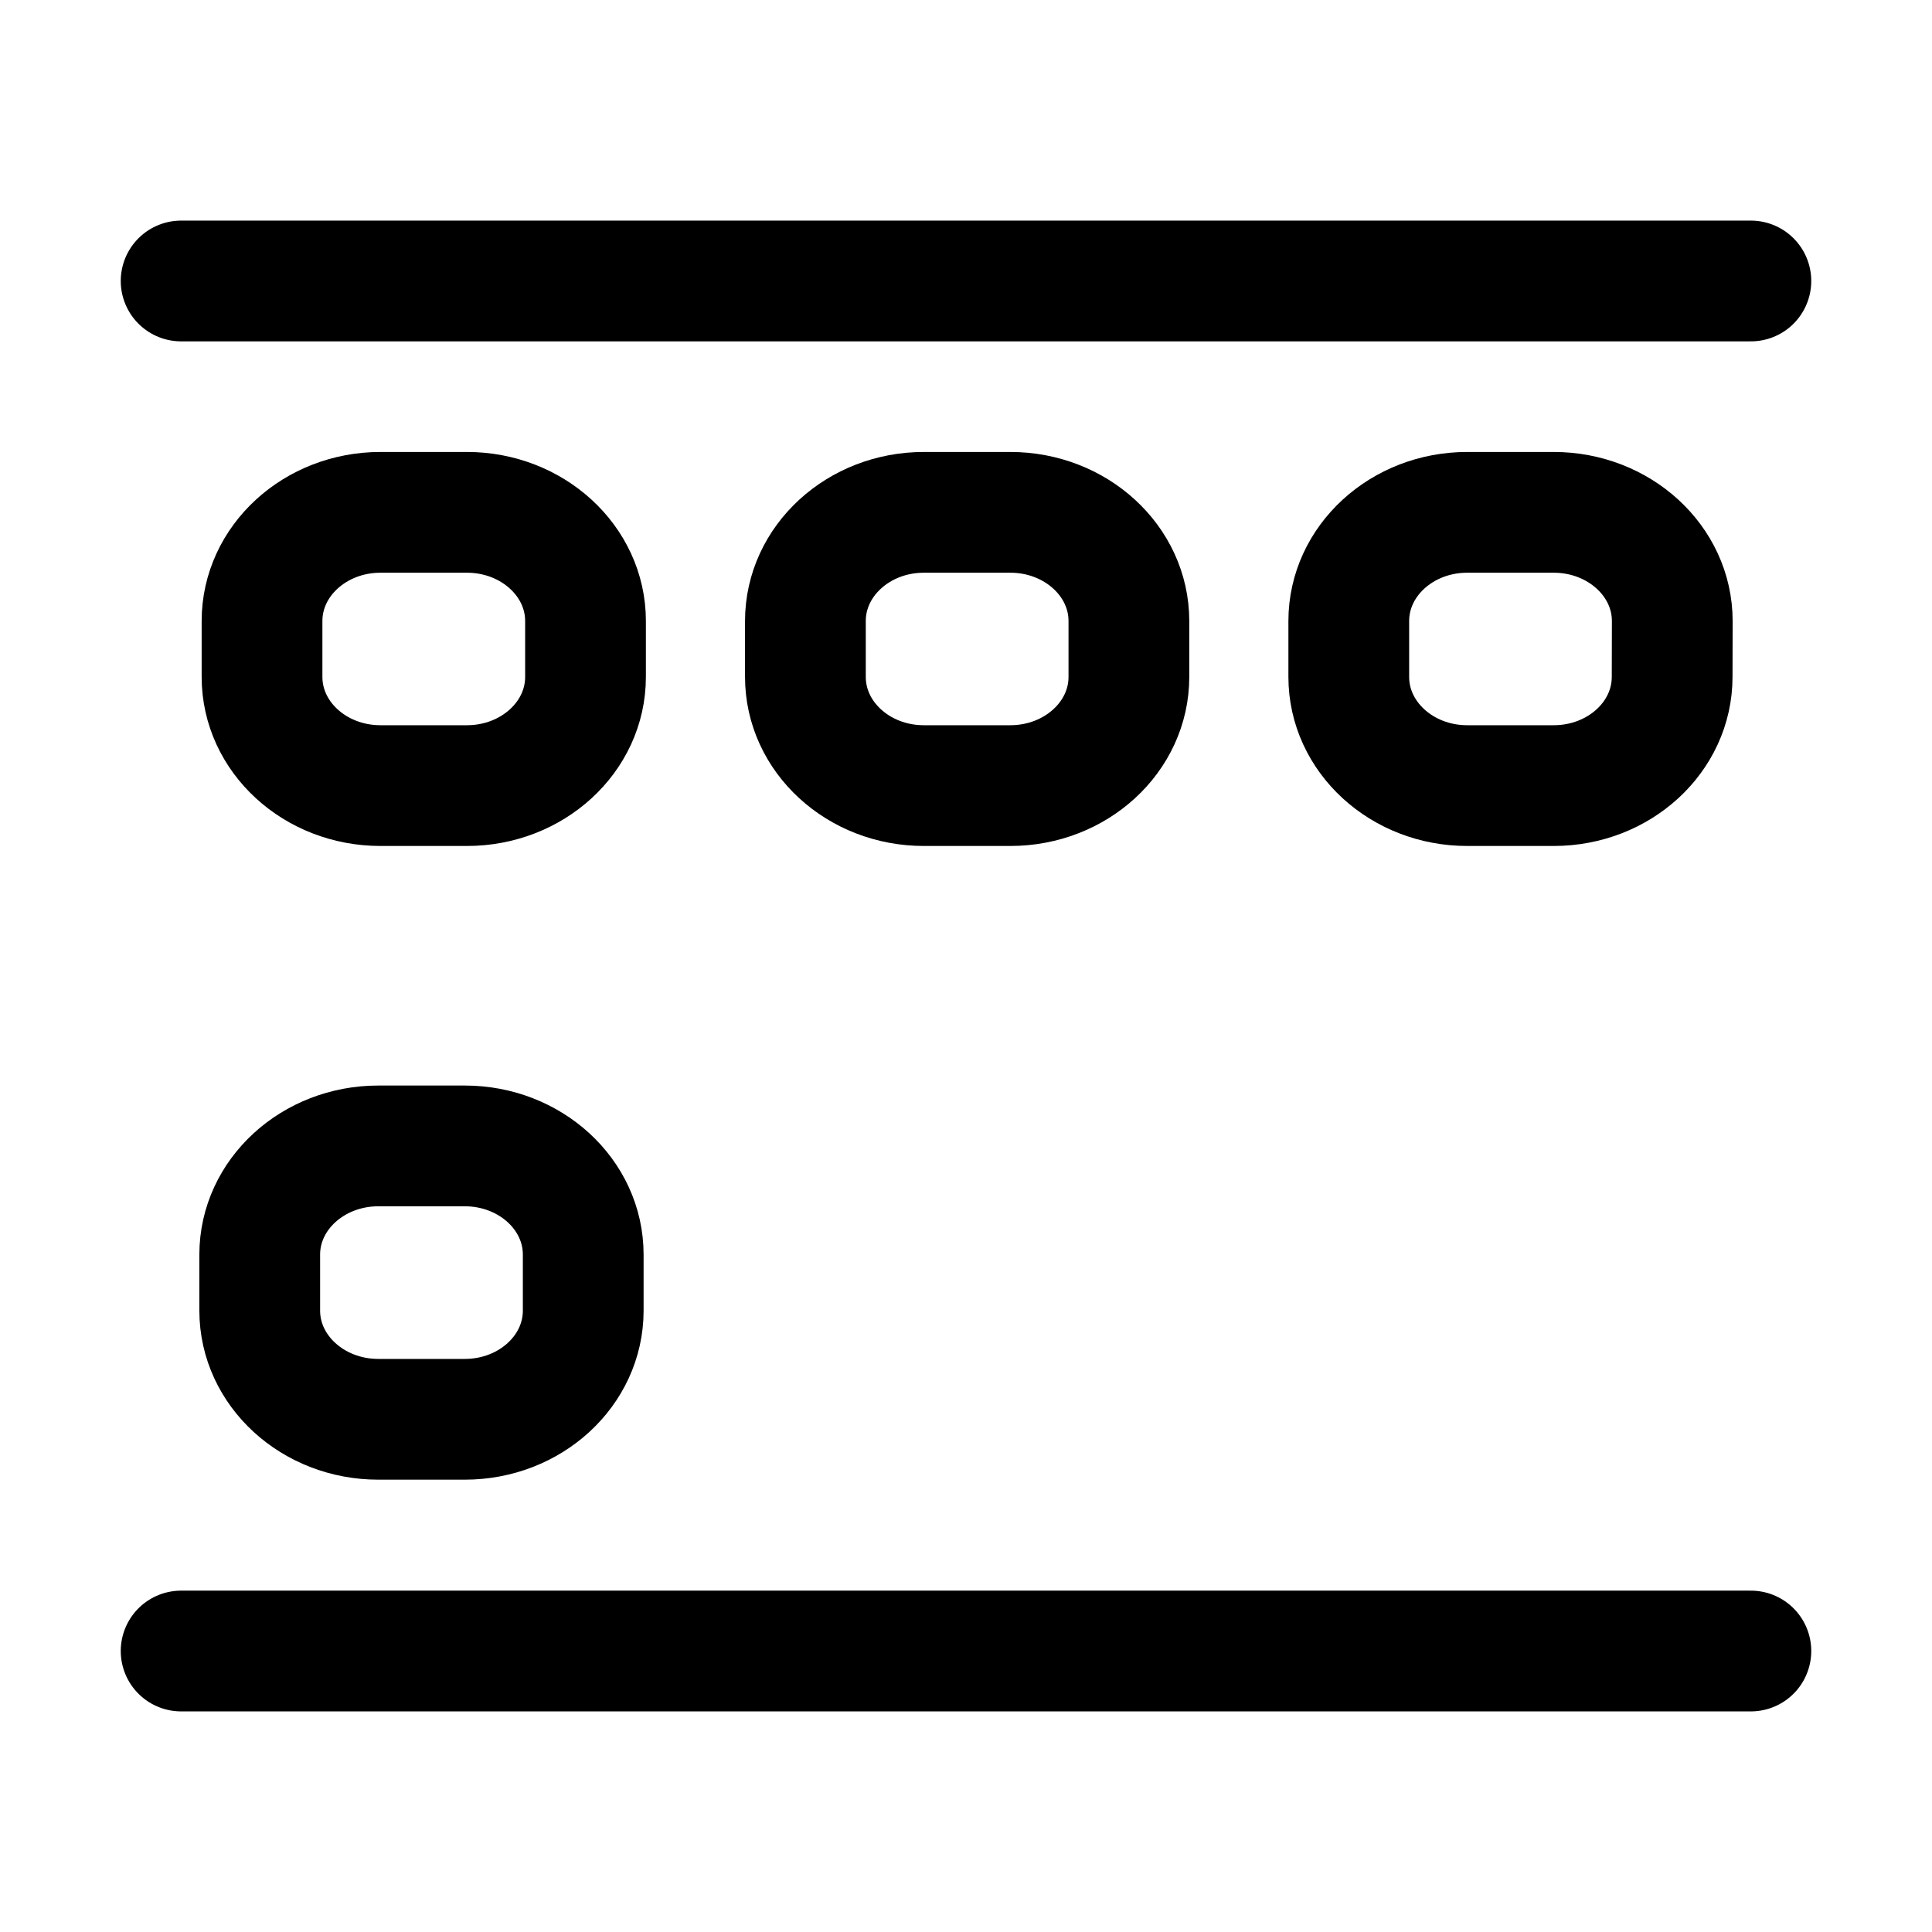
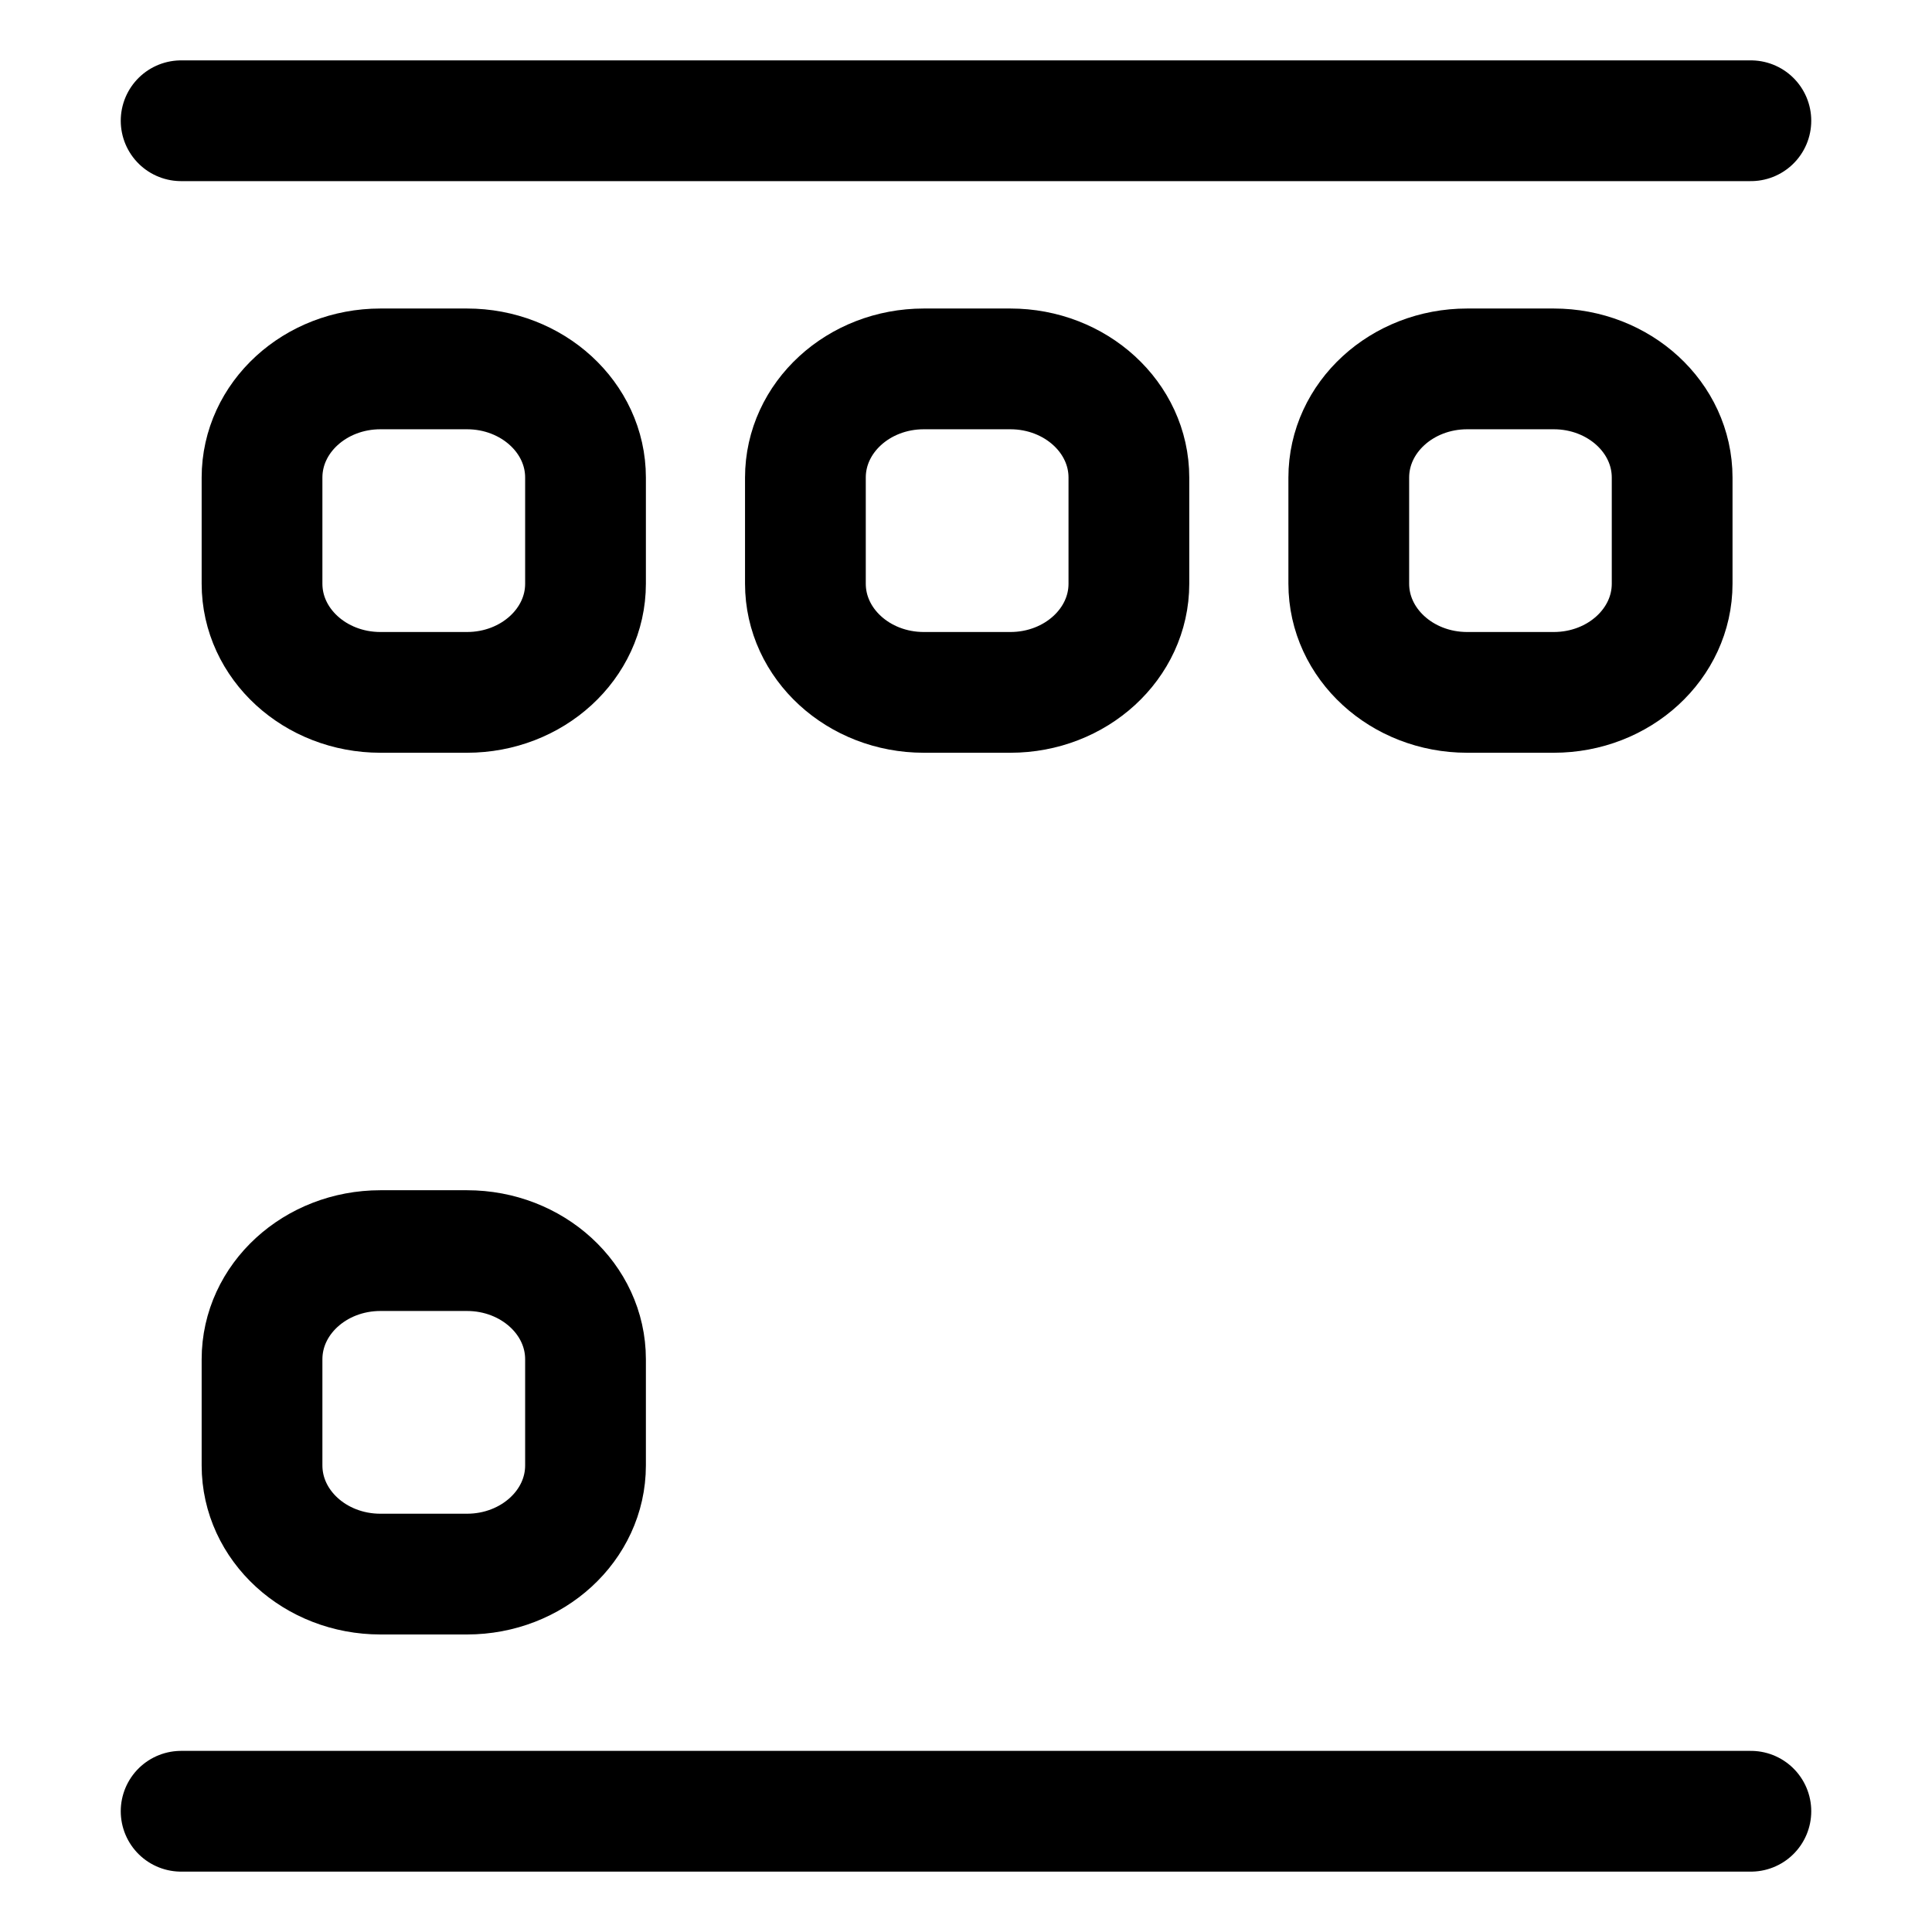
<svg xmlns="http://www.w3.org/2000/svg" width="16" height="16" viewBox="0 0 16 16" fill="none">
-   <path d="M3.867 4.243H3.151C2.609 4.243 2.17 4.646 2.17 5.143L2.17 5.606C2.17 6.103 2.609 6.506 3.151 6.506H3.867C4.409 6.506 4.849 6.103 4.849 5.606L4.849 5.143C4.849 4.646 4.409 4.243 3.867 4.243Z" stroke="currentColor" stroke-linecap="round" stroke-linejoin="round" />
-   <path d="M3.849 9.49H3.133C2.591 9.49 2.151 9.893 2.151 10.39L2.151 10.854C2.151 11.351 2.591 11.754 3.133 11.754H3.849C4.391 11.754 4.83 11.351 4.83 10.854L4.83 10.39C4.83 9.893 4.391 9.49 3.849 9.49Z" stroke="currentColor" stroke-linecap="round" stroke-linejoin="round" />
-   <path d="M8.367 4.243H7.651C7.109 4.243 6.67 4.646 6.67 5.143L6.67 5.606C6.67 6.103 7.109 6.506 7.651 6.506H8.367C8.909 6.506 9.349 6.103 9.349 5.606L9.349 5.143C9.349 4.646 8.909 4.243 8.367 4.243Z" stroke="currentColor" stroke-linecap="round" stroke-linejoin="round" />
-   <path d="M12.867 4.243H12.151C11.609 4.243 11.17 4.646 11.17 5.143L11.17 5.606C11.17 6.103 11.609 6.506 12.151 6.506H12.867C13.409 6.506 13.848 6.103 13.848 5.606L13.849 5.143C13.849 4.646 13.409 4.243 12.867 4.243Z" stroke="currentColor" stroke-linecap="round" stroke-linejoin="round" />
-   <path d="M1.5 2.327L8 2.327L14.5 2.327" stroke="currentColor" stroke-linecap="round" stroke-linejoin="round" />
-   <path d="M1.5 13.673L8 13.673L14.5 13.673" stroke="currentColor" stroke-linecap="round" stroke-linejoin="round" />
+   <path d="M3.867 3.055H3.151C2.609 3.055 2.17 3.458 2.17 3.955V4.834C2.17 5.331 2.609 5.734 3.151 5.734H3.867C4.409 5.734 4.849 5.331 4.849 4.834V3.955C4.849 3.458 4.409 3.055 3.867 3.055Z" stroke="currentColor" stroke-linecap="round" stroke-linejoin="round" />
+   <path d="M3.867 10.357H3.151C2.609 10.357 2.17 10.76 2.17 11.257V12.136C2.17 12.633 2.609 13.036 3.151 13.036H3.867C4.409 13.036 4.849 12.633 4.849 12.136V11.257C4.849 10.76 4.409 10.357 3.867 10.357Z" stroke="currentColor" stroke-linecap="round" stroke-linejoin="round" />
+   <path d="M8.367 3.055H7.651C7.109 3.055 6.67 3.458 6.67 3.955V4.834C6.67 5.331 7.109 5.734 7.651 5.734H8.367C8.909 5.734 9.349 5.331 9.349 4.834V3.955C9.349 3.458 8.909 3.055 8.367 3.055Z" stroke="currentColor" stroke-linecap="round" stroke-linejoin="round" />
+   <path d="M12.867 3.055H12.151C11.609 3.055 11.17 3.458 11.17 3.955V4.834C11.17 5.331 11.609 5.734 12.151 5.734H12.867C13.409 5.734 13.848 5.331 13.848 4.834V3.955C13.848 3.458 13.409 3.055 12.867 3.055Z" stroke="currentColor" stroke-linecap="round" stroke-linejoin="round" />
+   <path d="M1.5 1L8 1L14.5 1" stroke="currentColor" stroke-linecap="round" stroke-linejoin="round" />
+   <path d="M1.5 15L8 15L14.5 15" stroke="currentColor" stroke-linecap="round" stroke-linejoin="round" />
</svg>
